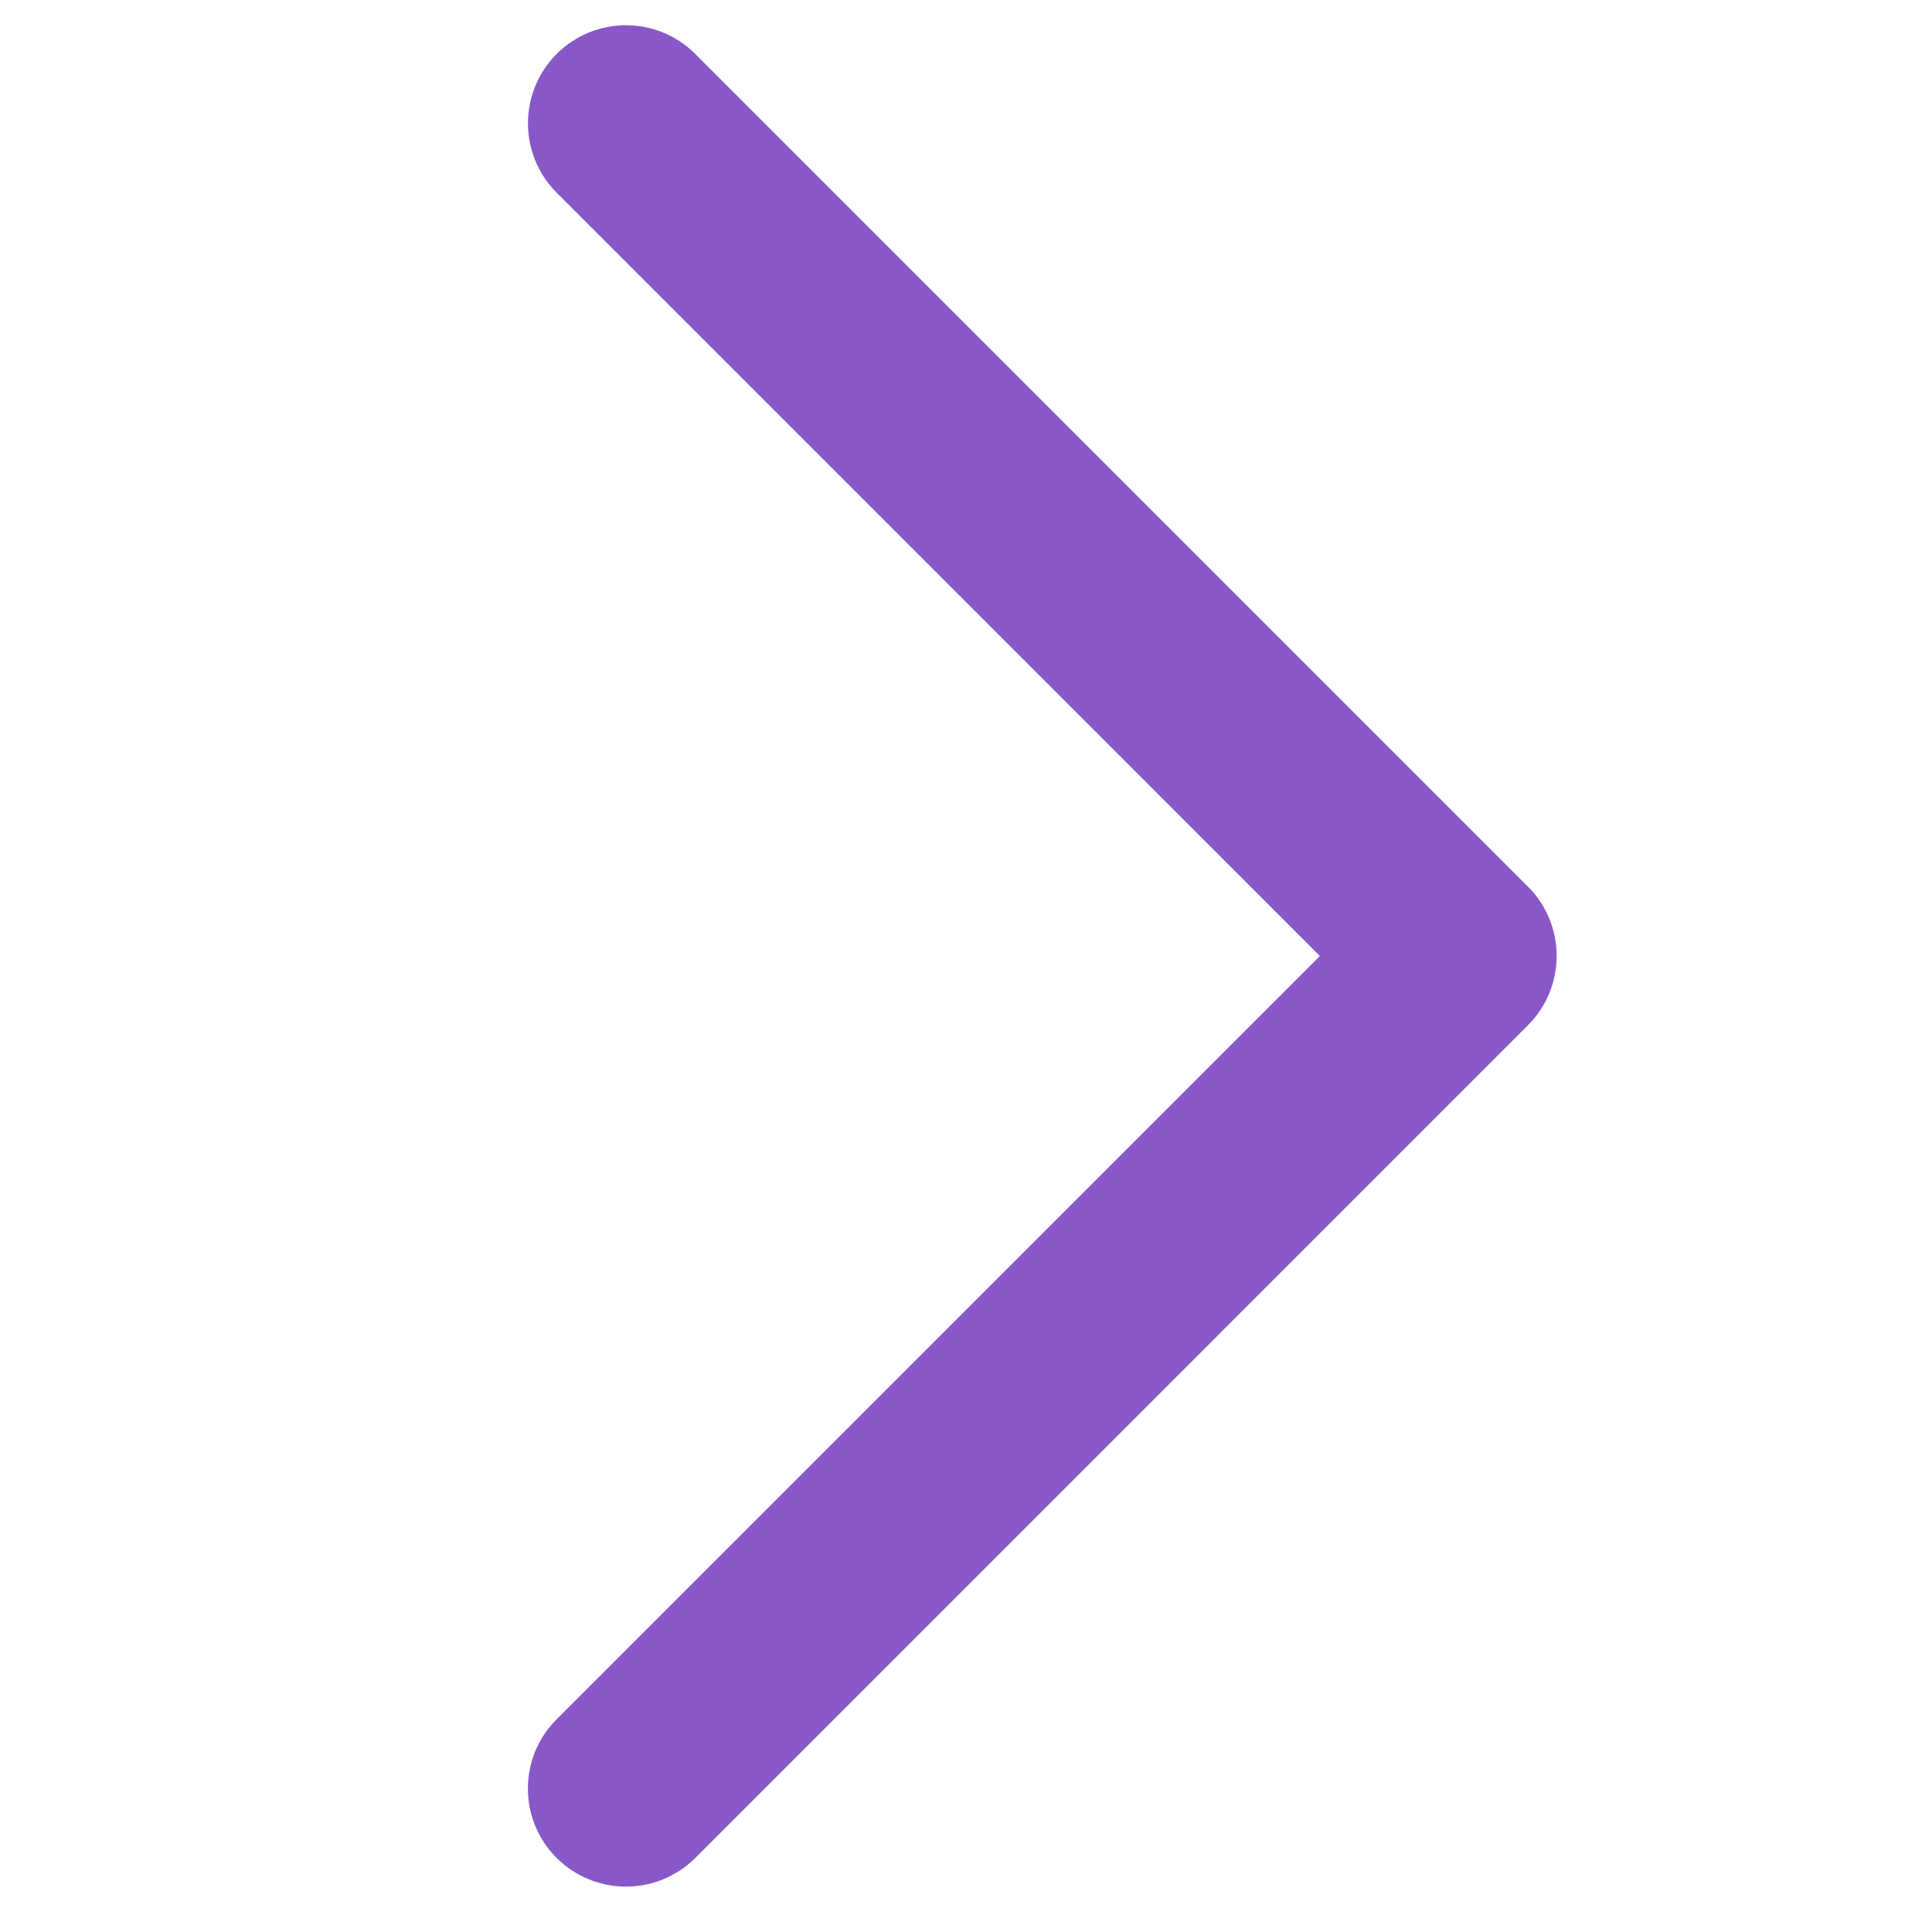
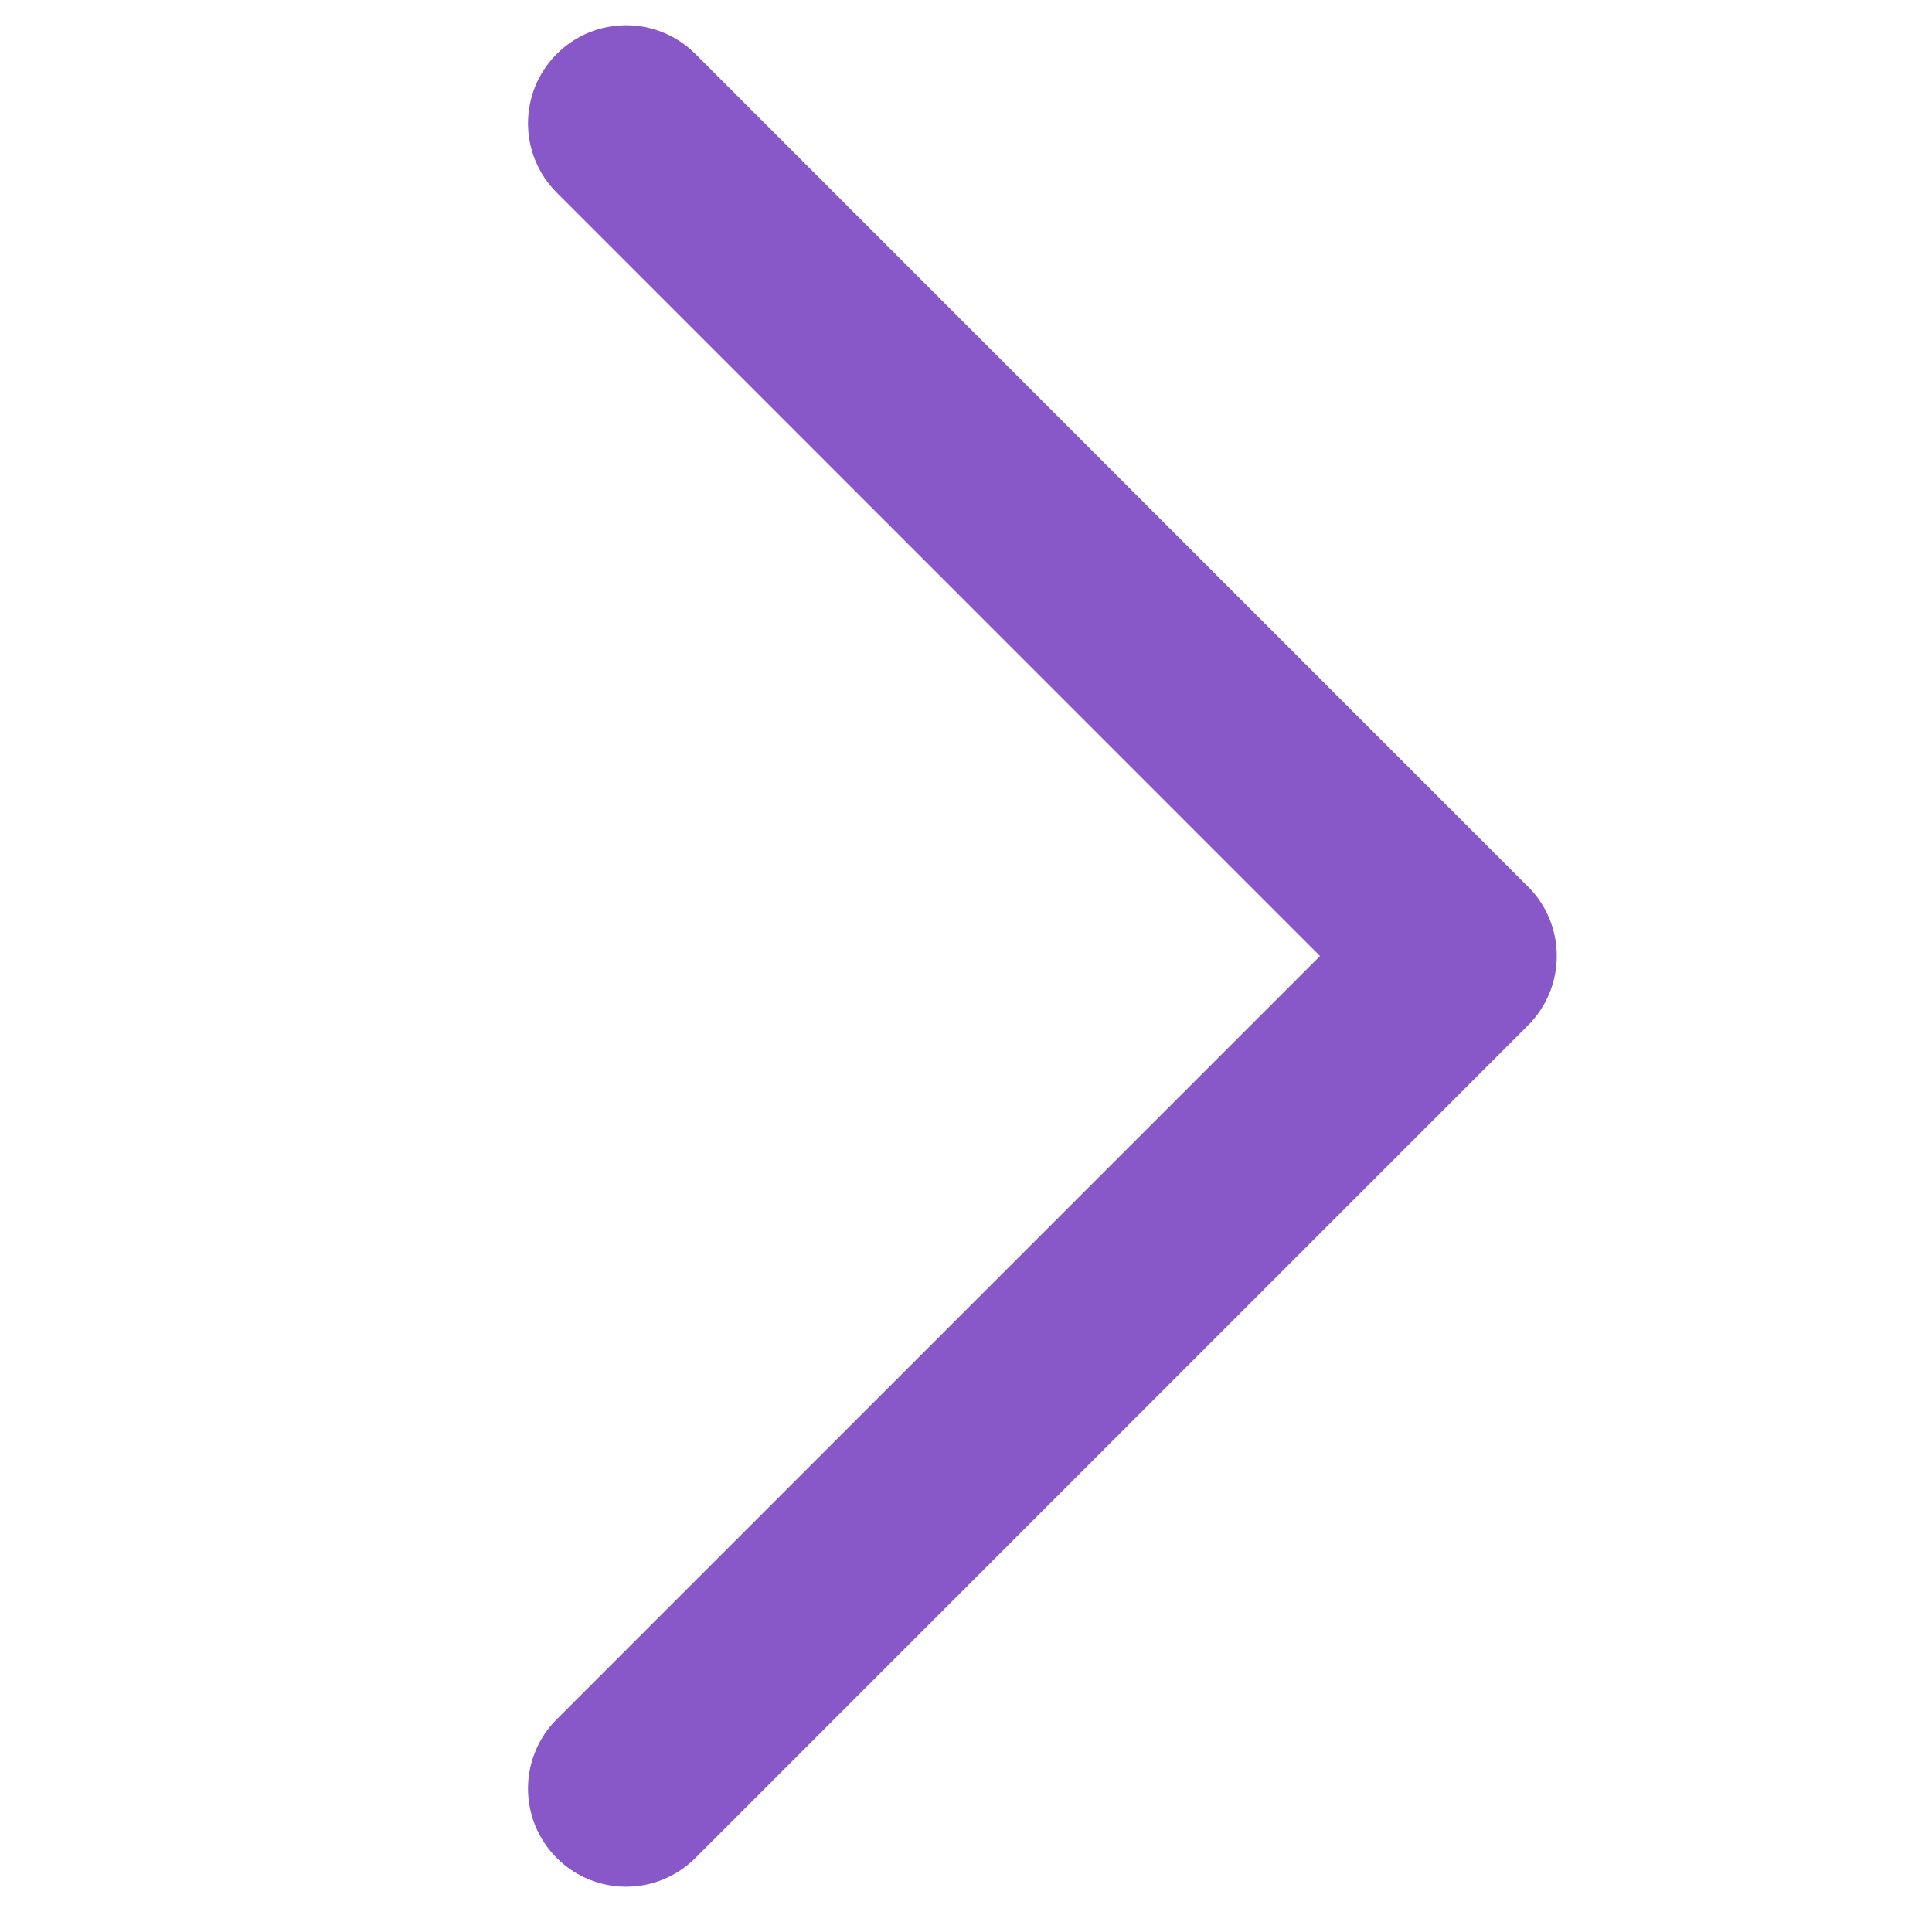
- <svg xmlns="http://www.w3.org/2000/svg" width="18" height="18" viewBox="0 0 18 18" fill="none">
-   <path d="M14.236 8.261L6.478 0.503C6.121 0.146 5.543 0.146 5.186 0.503C4.83 0.86 4.83 1.438 5.186 1.795L12.297 8.907L5.186 16.018C4.829 16.375 4.829 16.953 5.186 17.31C5.365 17.488 5.598 17.577 5.832 17.577C6.066 17.577 6.299 17.488 6.478 17.31L14.235 9.552C14.592 9.196 14.592 8.617 14.236 8.261Z" fill="#8857C8" />
+ <svg xmlns="http://www.w3.org/2000/svg" fill="none" height="18" viewBox="0 0 18 18" width="18">
+   <path d="m14.236 8.261-7.757-7.758c-.357-.357-.935-.357-1.292 0-.357.357-.357.935 0 1.292l7.111 7.112-7.111 7.111c-.357.357-.357.935 0 1.292.179.179.412.268.646.268s.467-.089.646-.268l7.757-7.757c.357-.357.357-.935.001-1.292z" fill="#8857c8" />
</svg>
